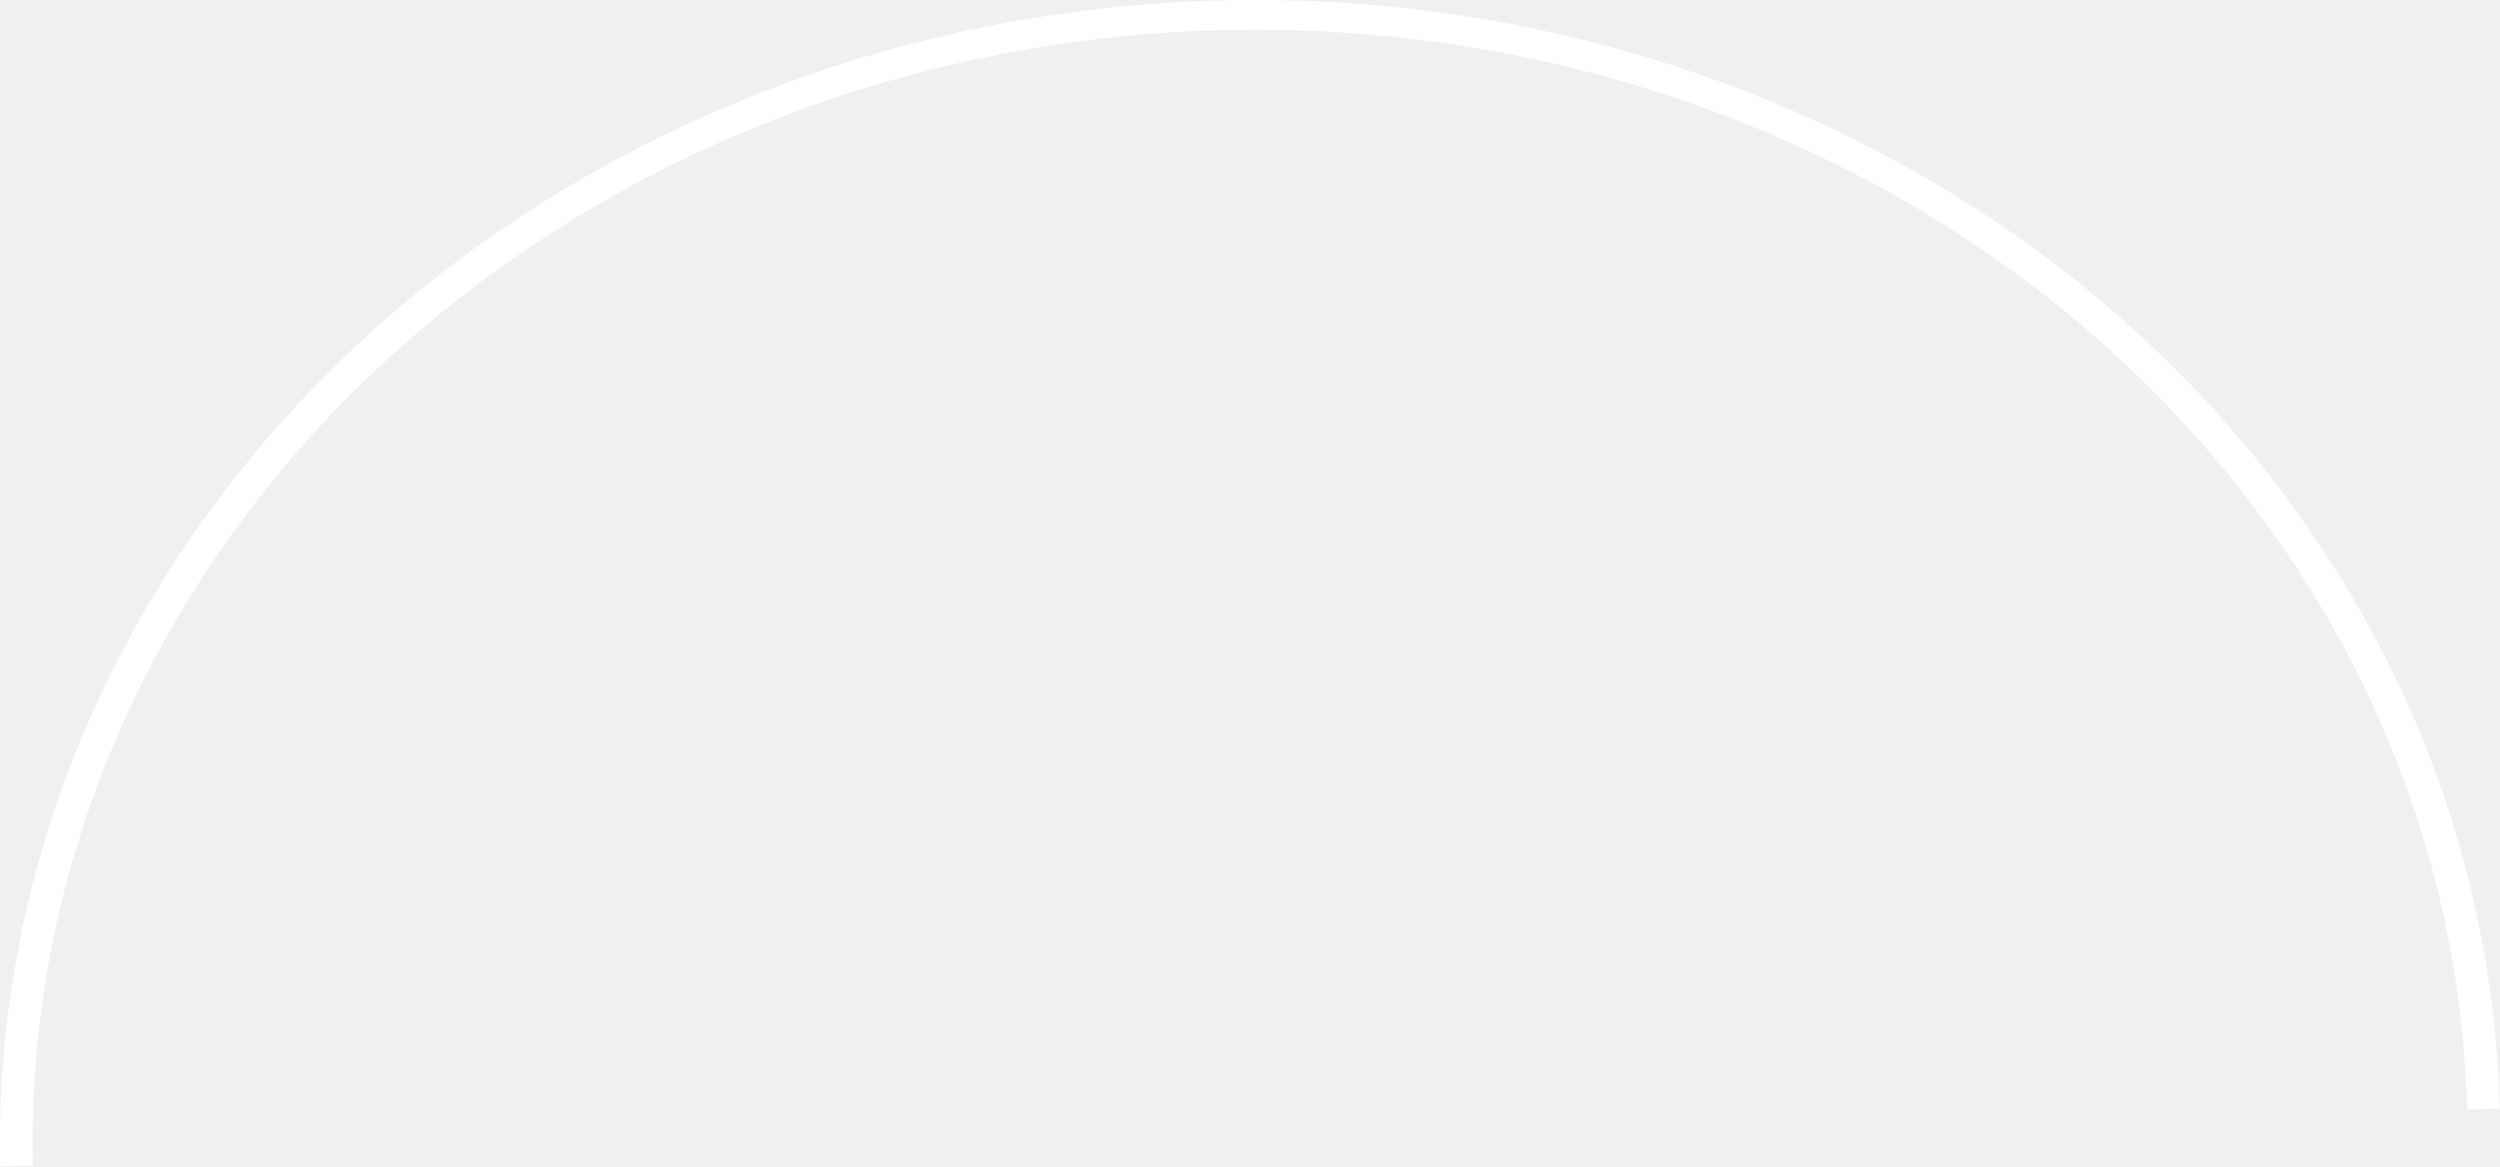
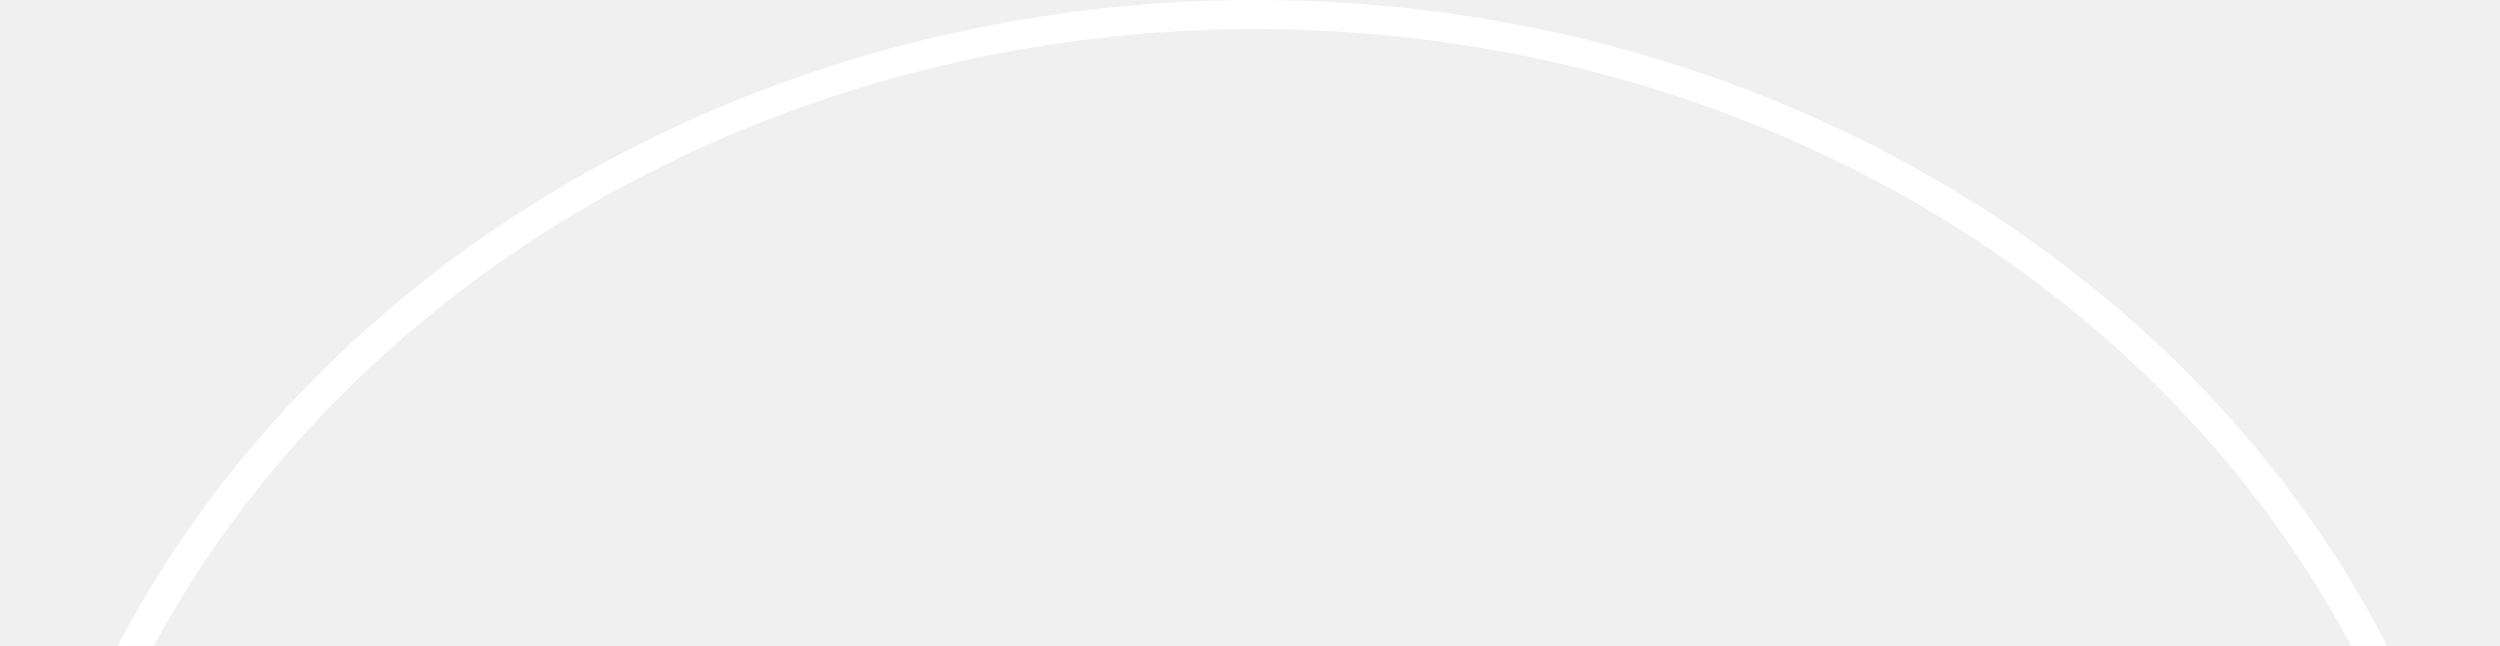
- <svg xmlns="http://www.w3.org/2000/svg" width="2075" height="968" viewBox="0 0 2075 968" fill="none">
-   <path d="M2074.68 920.206C2071.83 796.271 2042.18 674.166 1987.42 560.863C1932.66 447.561 1853.87 345.279 1755.54 259.858C1657.21 174.437 1541.27 107.549 1414.34 63.014C1287.4 18.48 1151.97 -2.83 1015.76 0.301C879.545 3.433 745.23 30.944 620.478 81.266C495.727 131.587 382.982 203.731 288.681 293.581C194.381 383.431 120.371 489.226 70.878 604.925C21.385 720.625 -2.622 843.963 0.227 967.898L27.326 967.275C24.551 846.578 47.931 726.462 96.131 613.785C144.331 501.108 216.407 398.078 308.244 310.575C400.081 223.073 509.88 152.813 631.372 103.807C752.865 54.8 883.671 28.008 1016.32 24.958C1148.97 21.908 1280.87 42.661 1404.49 86.033C1528.11 129.404 1641.02 194.544 1736.78 277.733C1832.54 360.922 1909.28 460.532 1962.6 570.875C2015.93 681.217 2044.81 800.132 2047.58 920.829L2074.68 920.206Z" fill="white" />
+ <svg xmlns="http://www.w3.org/2000/svg" width="2075" height="536" viewBox="0 0 2075 536" fill="none">
+   <g clip-path="url(#clip0_32_2)">
+     <path d="M2075 900.338C2072.15 779.079 2042.5 659.61 1987.73 548.753C1932.96 437.898 1854.16 337.824 1755.81 254.247C1657.47 170.671 1541.51 105.227 1414.56 61.654C1287.6 18.081 1152.15 -2.769 1015.92 0.295C879.681 3.359 745.345 30.276 620.574 79.511C495.803 128.746 383.041 199.332 288.726 287.242C194.411 375.152 120.39 478.663 70.889 591.864C21.388 705.066 -2.623 825.741 0.227 947L27.33 946.39C24.555 828.299 47.938 710.777 96.146 600.533C144.353 490.288 216.44 389.483 308.292 303.869C400.143 218.257 509.959 149.514 631.469 101.566C752.981 53.617 883.807 27.403 1016.48 24.419C1149.15 21.435 1281.07 41.74 1404.71 84.175C1528.35 126.61 1641.27 190.344 1737.05 271.736C1832.82 353.129 1909.57 450.589 1962.9 558.549C2016.24 666.509 2045.13 782.856 2047.9 900.947L2075 900.338Z" fill="white" />
+   </g>
+   <defs>
+     <clipPath id="clip0_32_2">
+       <rect width="2075" height="536" fill="white" />
+     </clipPath>
+   </defs>
</svg>
